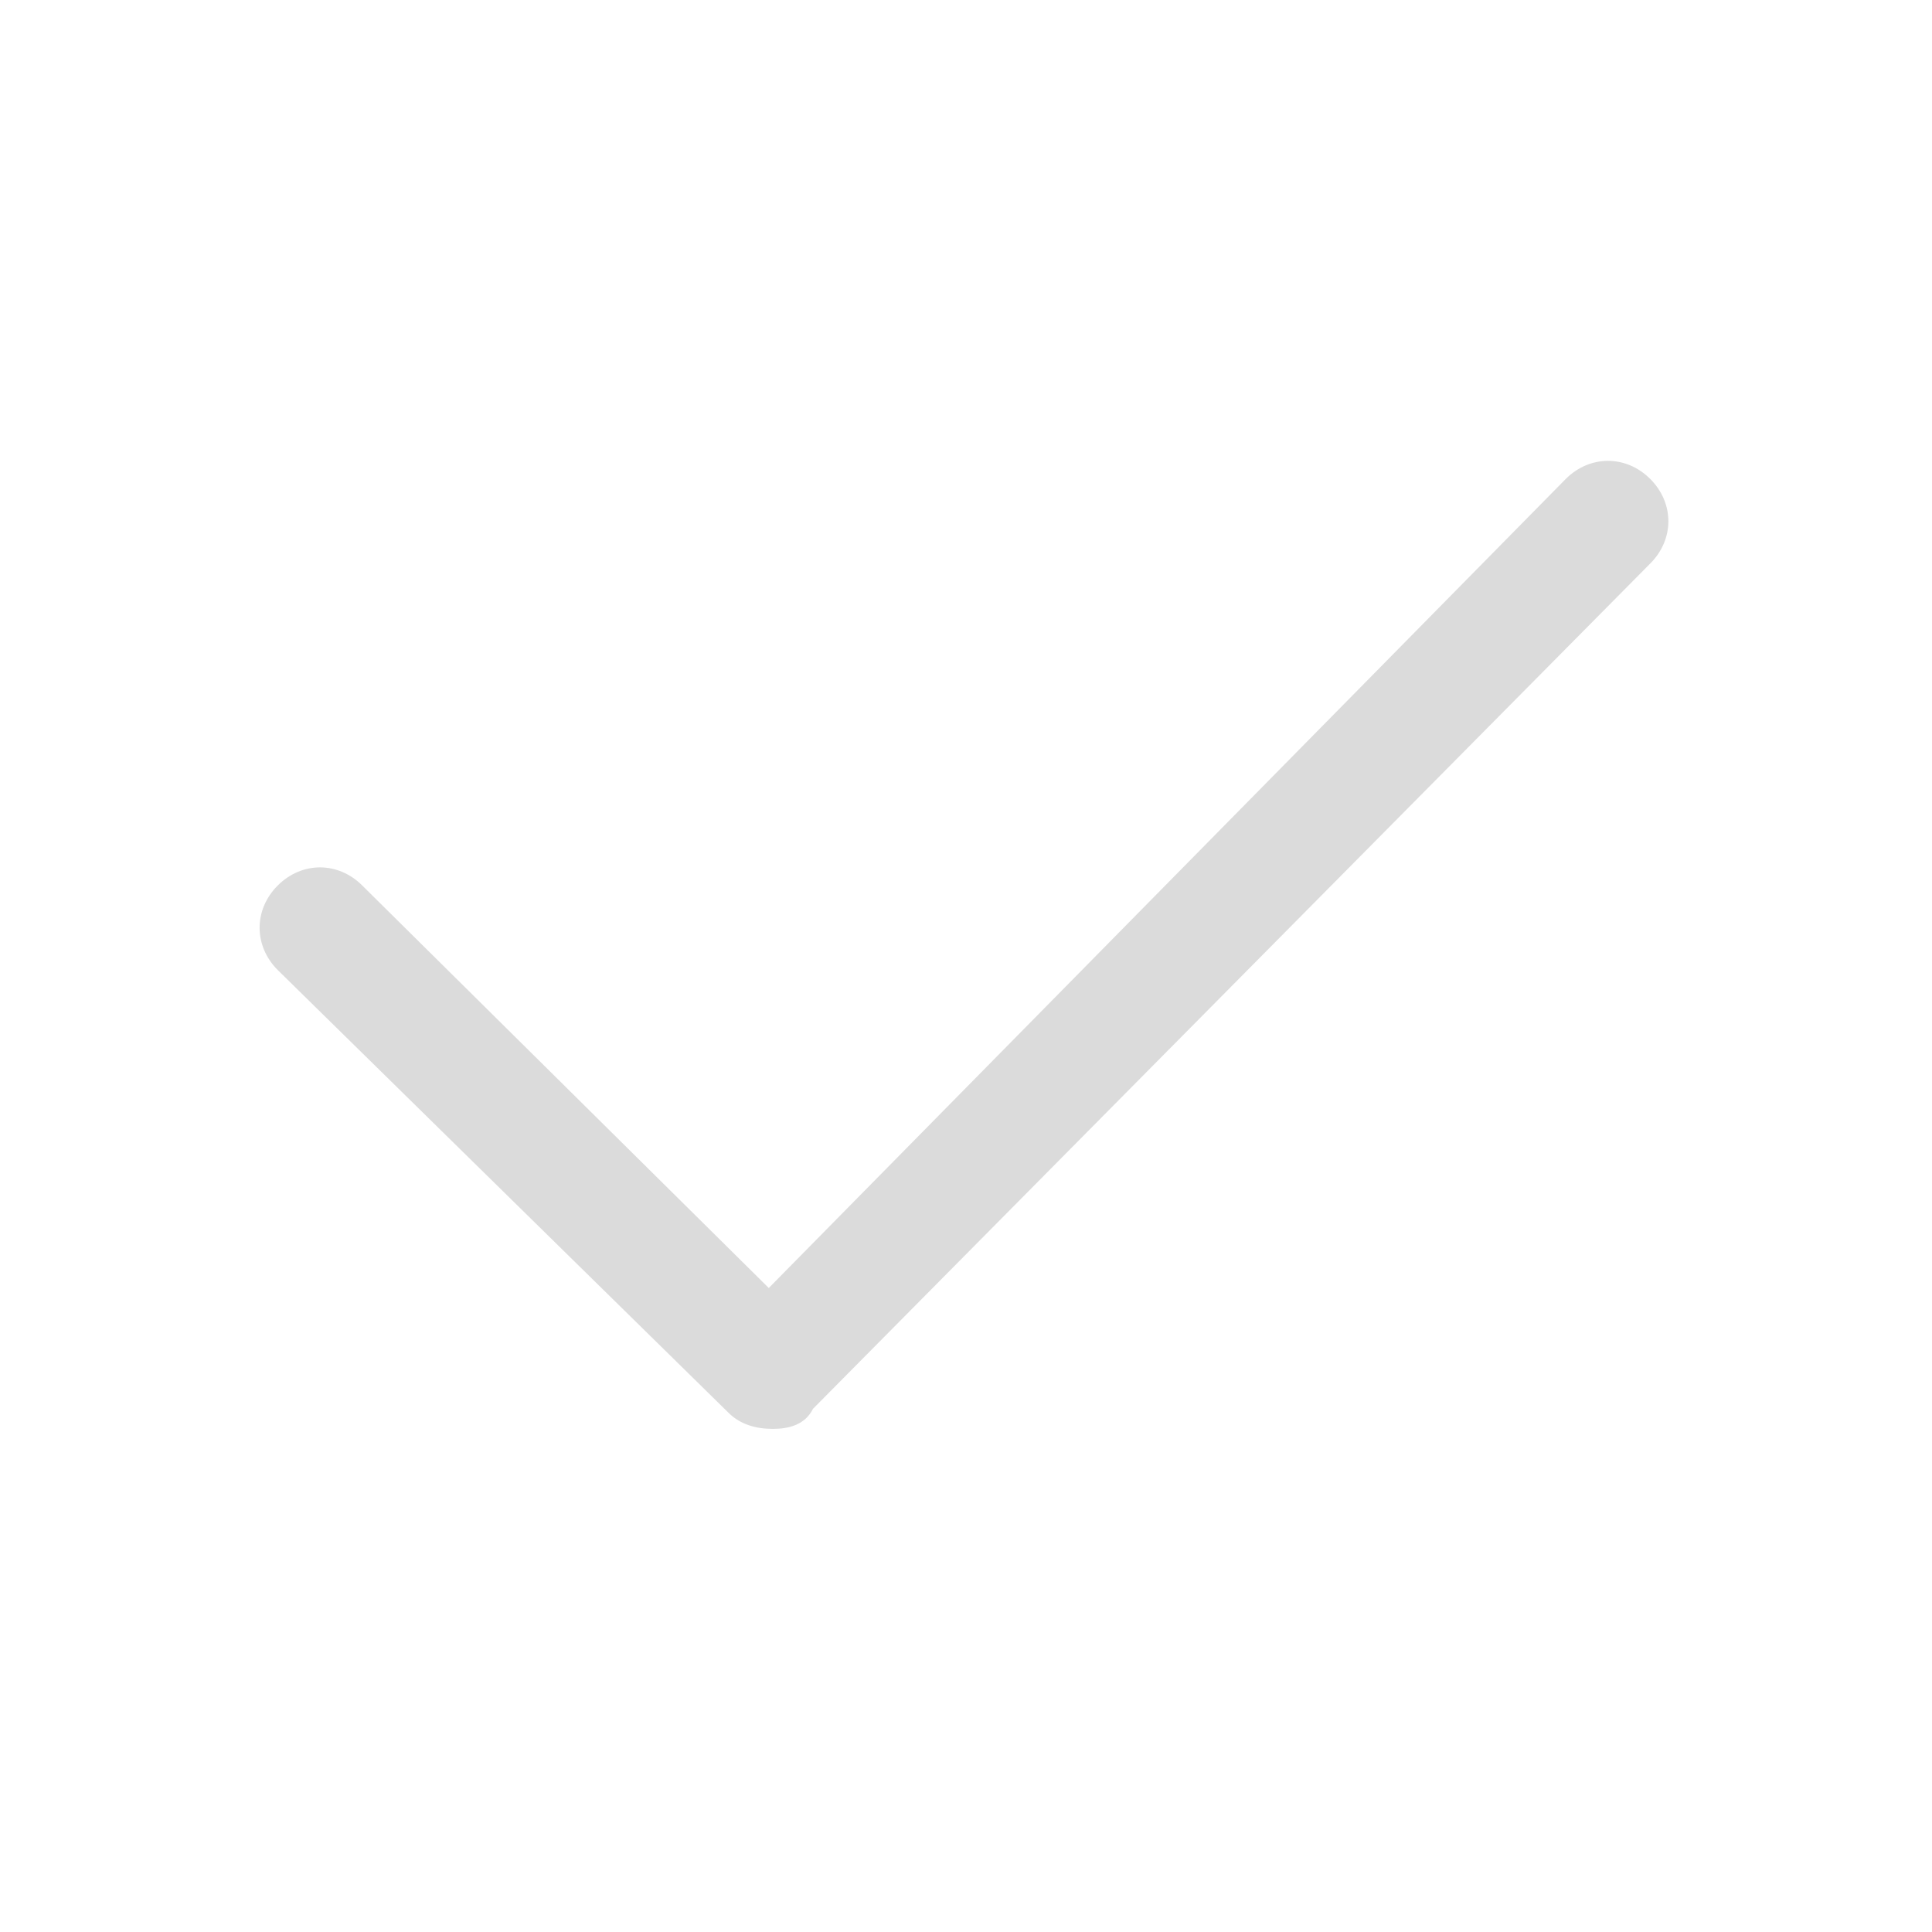
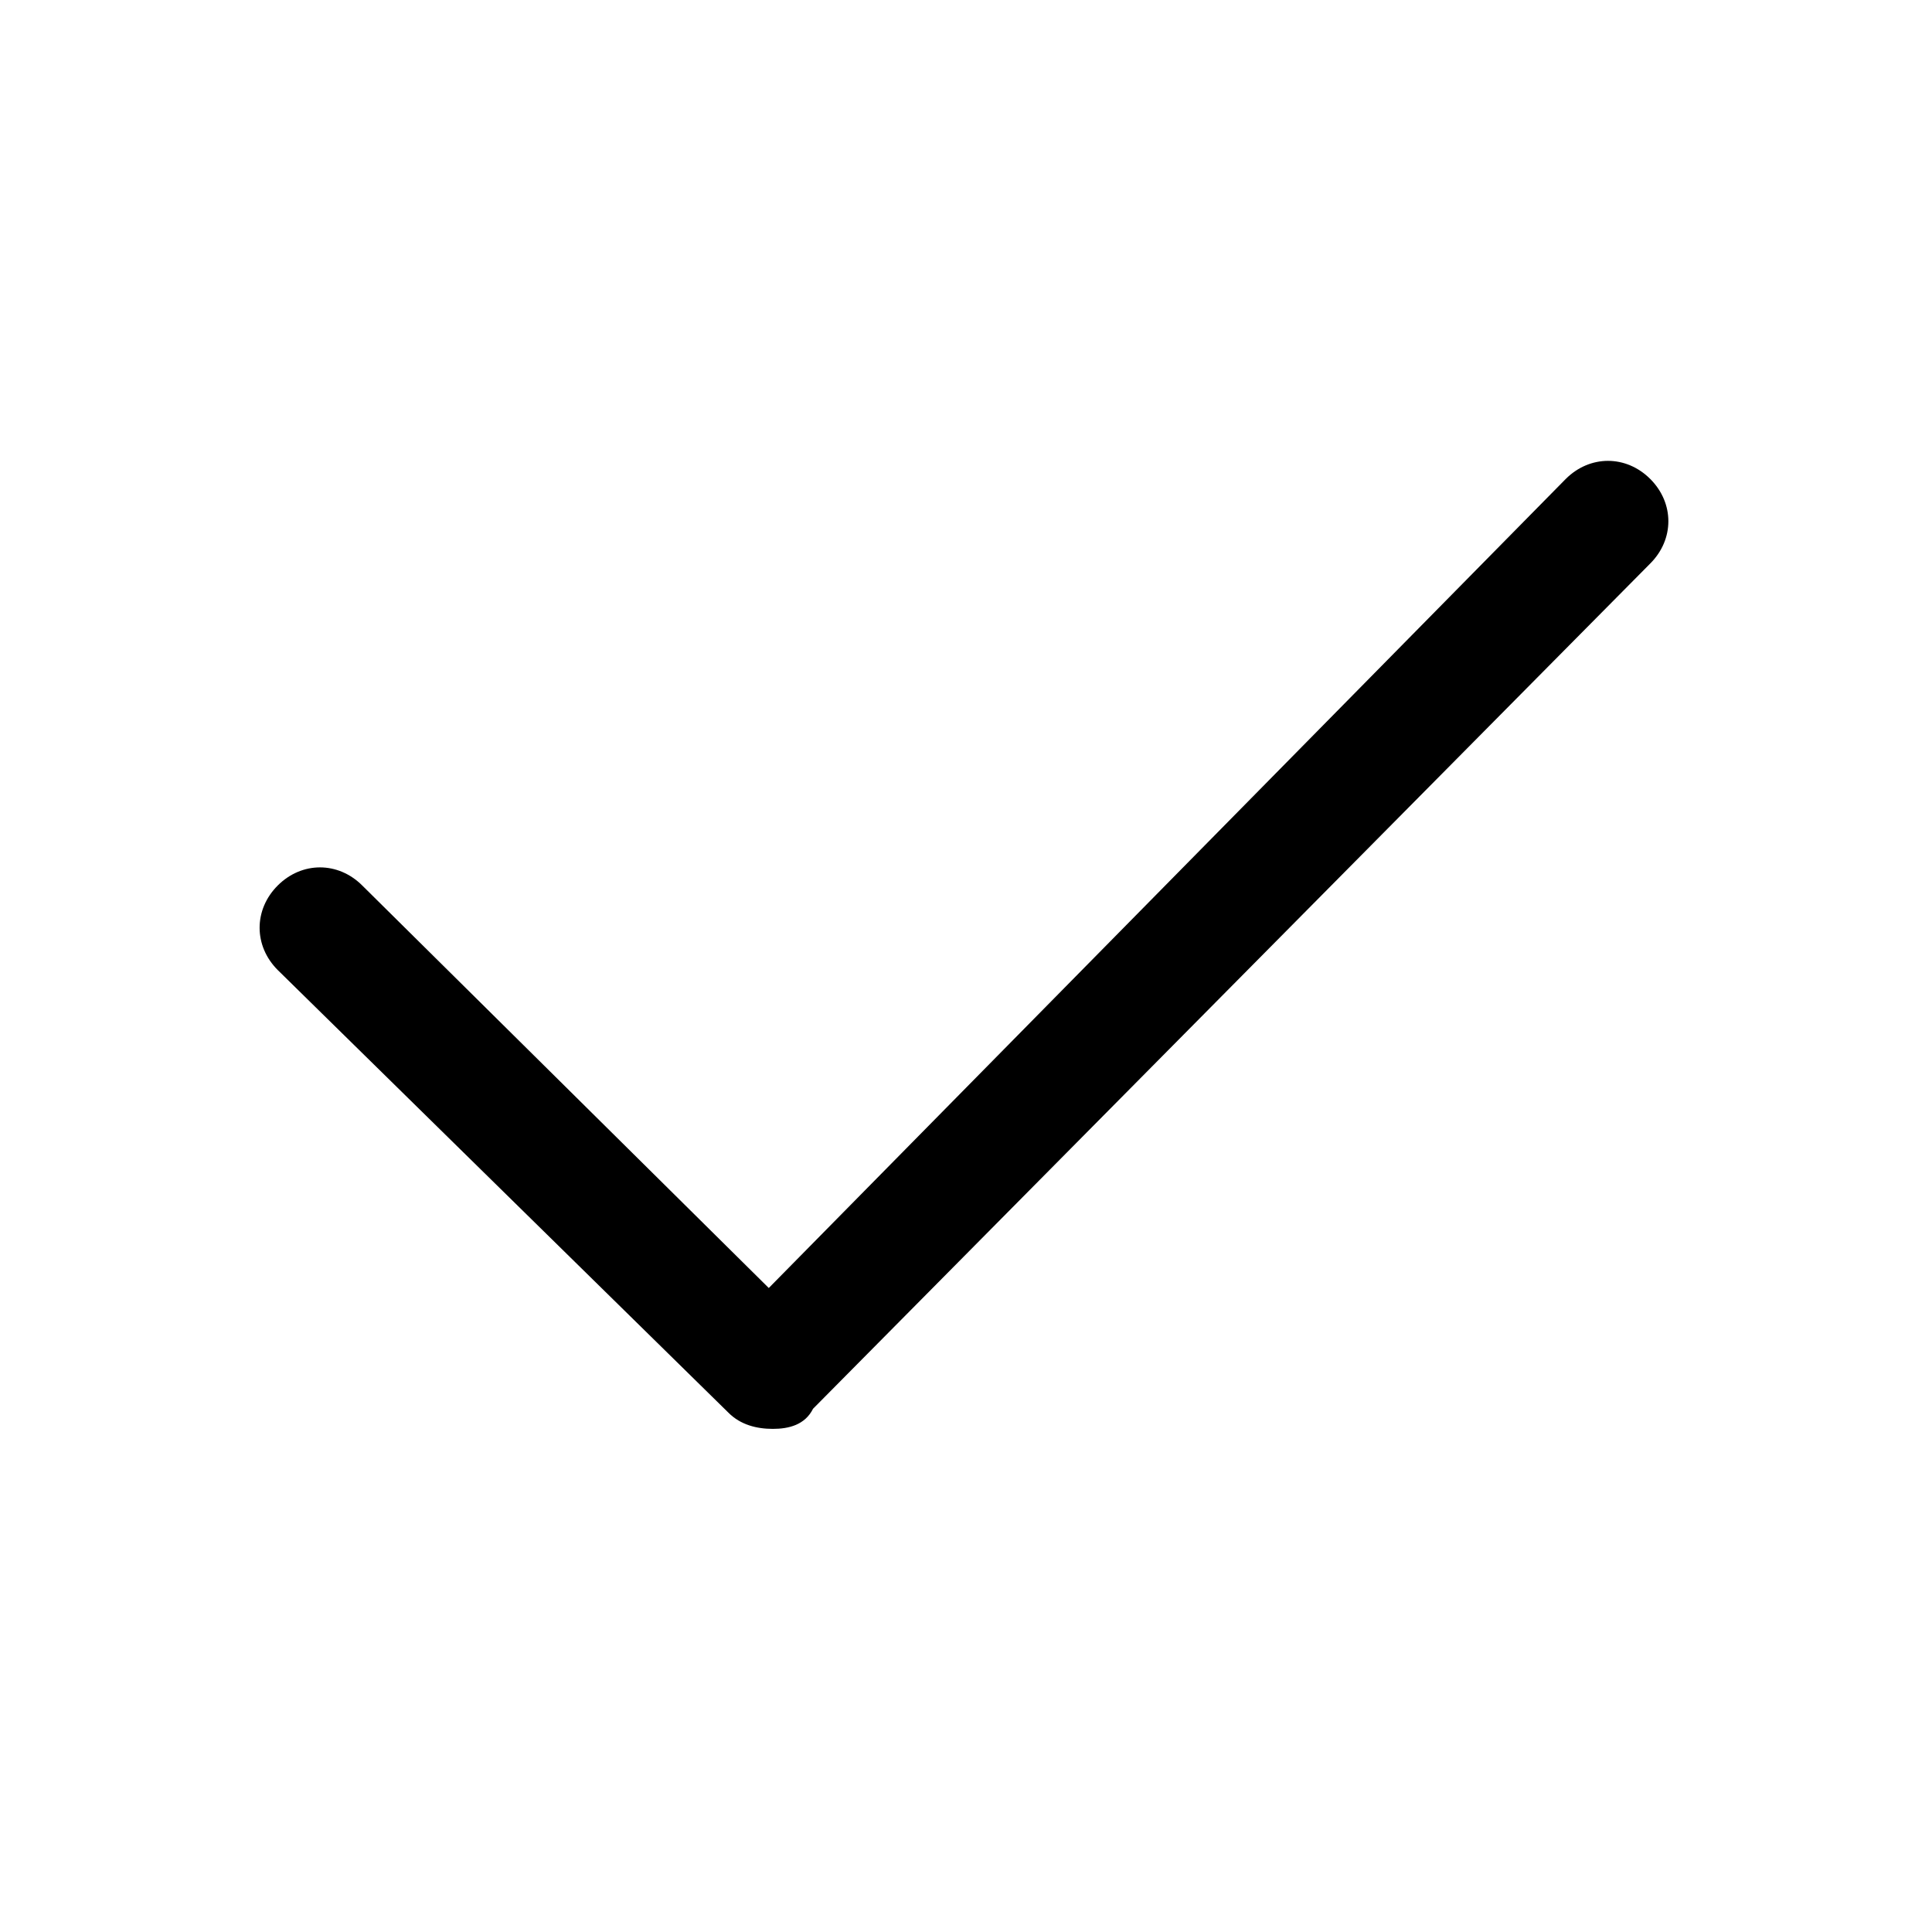
<svg xmlns="http://www.w3.org/2000/svg" class="icon" width="200px" height="200.00px" viewBox="0 0 1024 1024" version="1.1">
-   <path fill="#dbdbdb" d="M409.6 757.333c-8.533 0-17.067-2.133-23.467-8.533l-238.933-234.667c-12.8-12.8-12.8-32 0-44.8 12.8-12.8 32-12.8 44.8 0l215.467 213.333 422.4-428.8c12.8-12.8 32-12.8 44.8 0 12.8 12.8 12.8 32 0 44.8L430.933 746.667c-4.267 8.533-12.8 10.667-21.333 10.667z" />
+   <path d="M409.6 757.333c-8.533 0-17.067-2.133-23.467-8.533l-238.933-234.667c-12.8-12.8-12.8-32 0-44.8 12.8-12.8 32-12.8 44.8 0l215.467 213.333 422.4-428.8c12.8-12.8 32-12.8 44.8 0 12.8 12.8 12.8 32 0 44.8L430.933 746.667c-4.267 8.533-12.8 10.667-21.333 10.667z" />
</svg>
